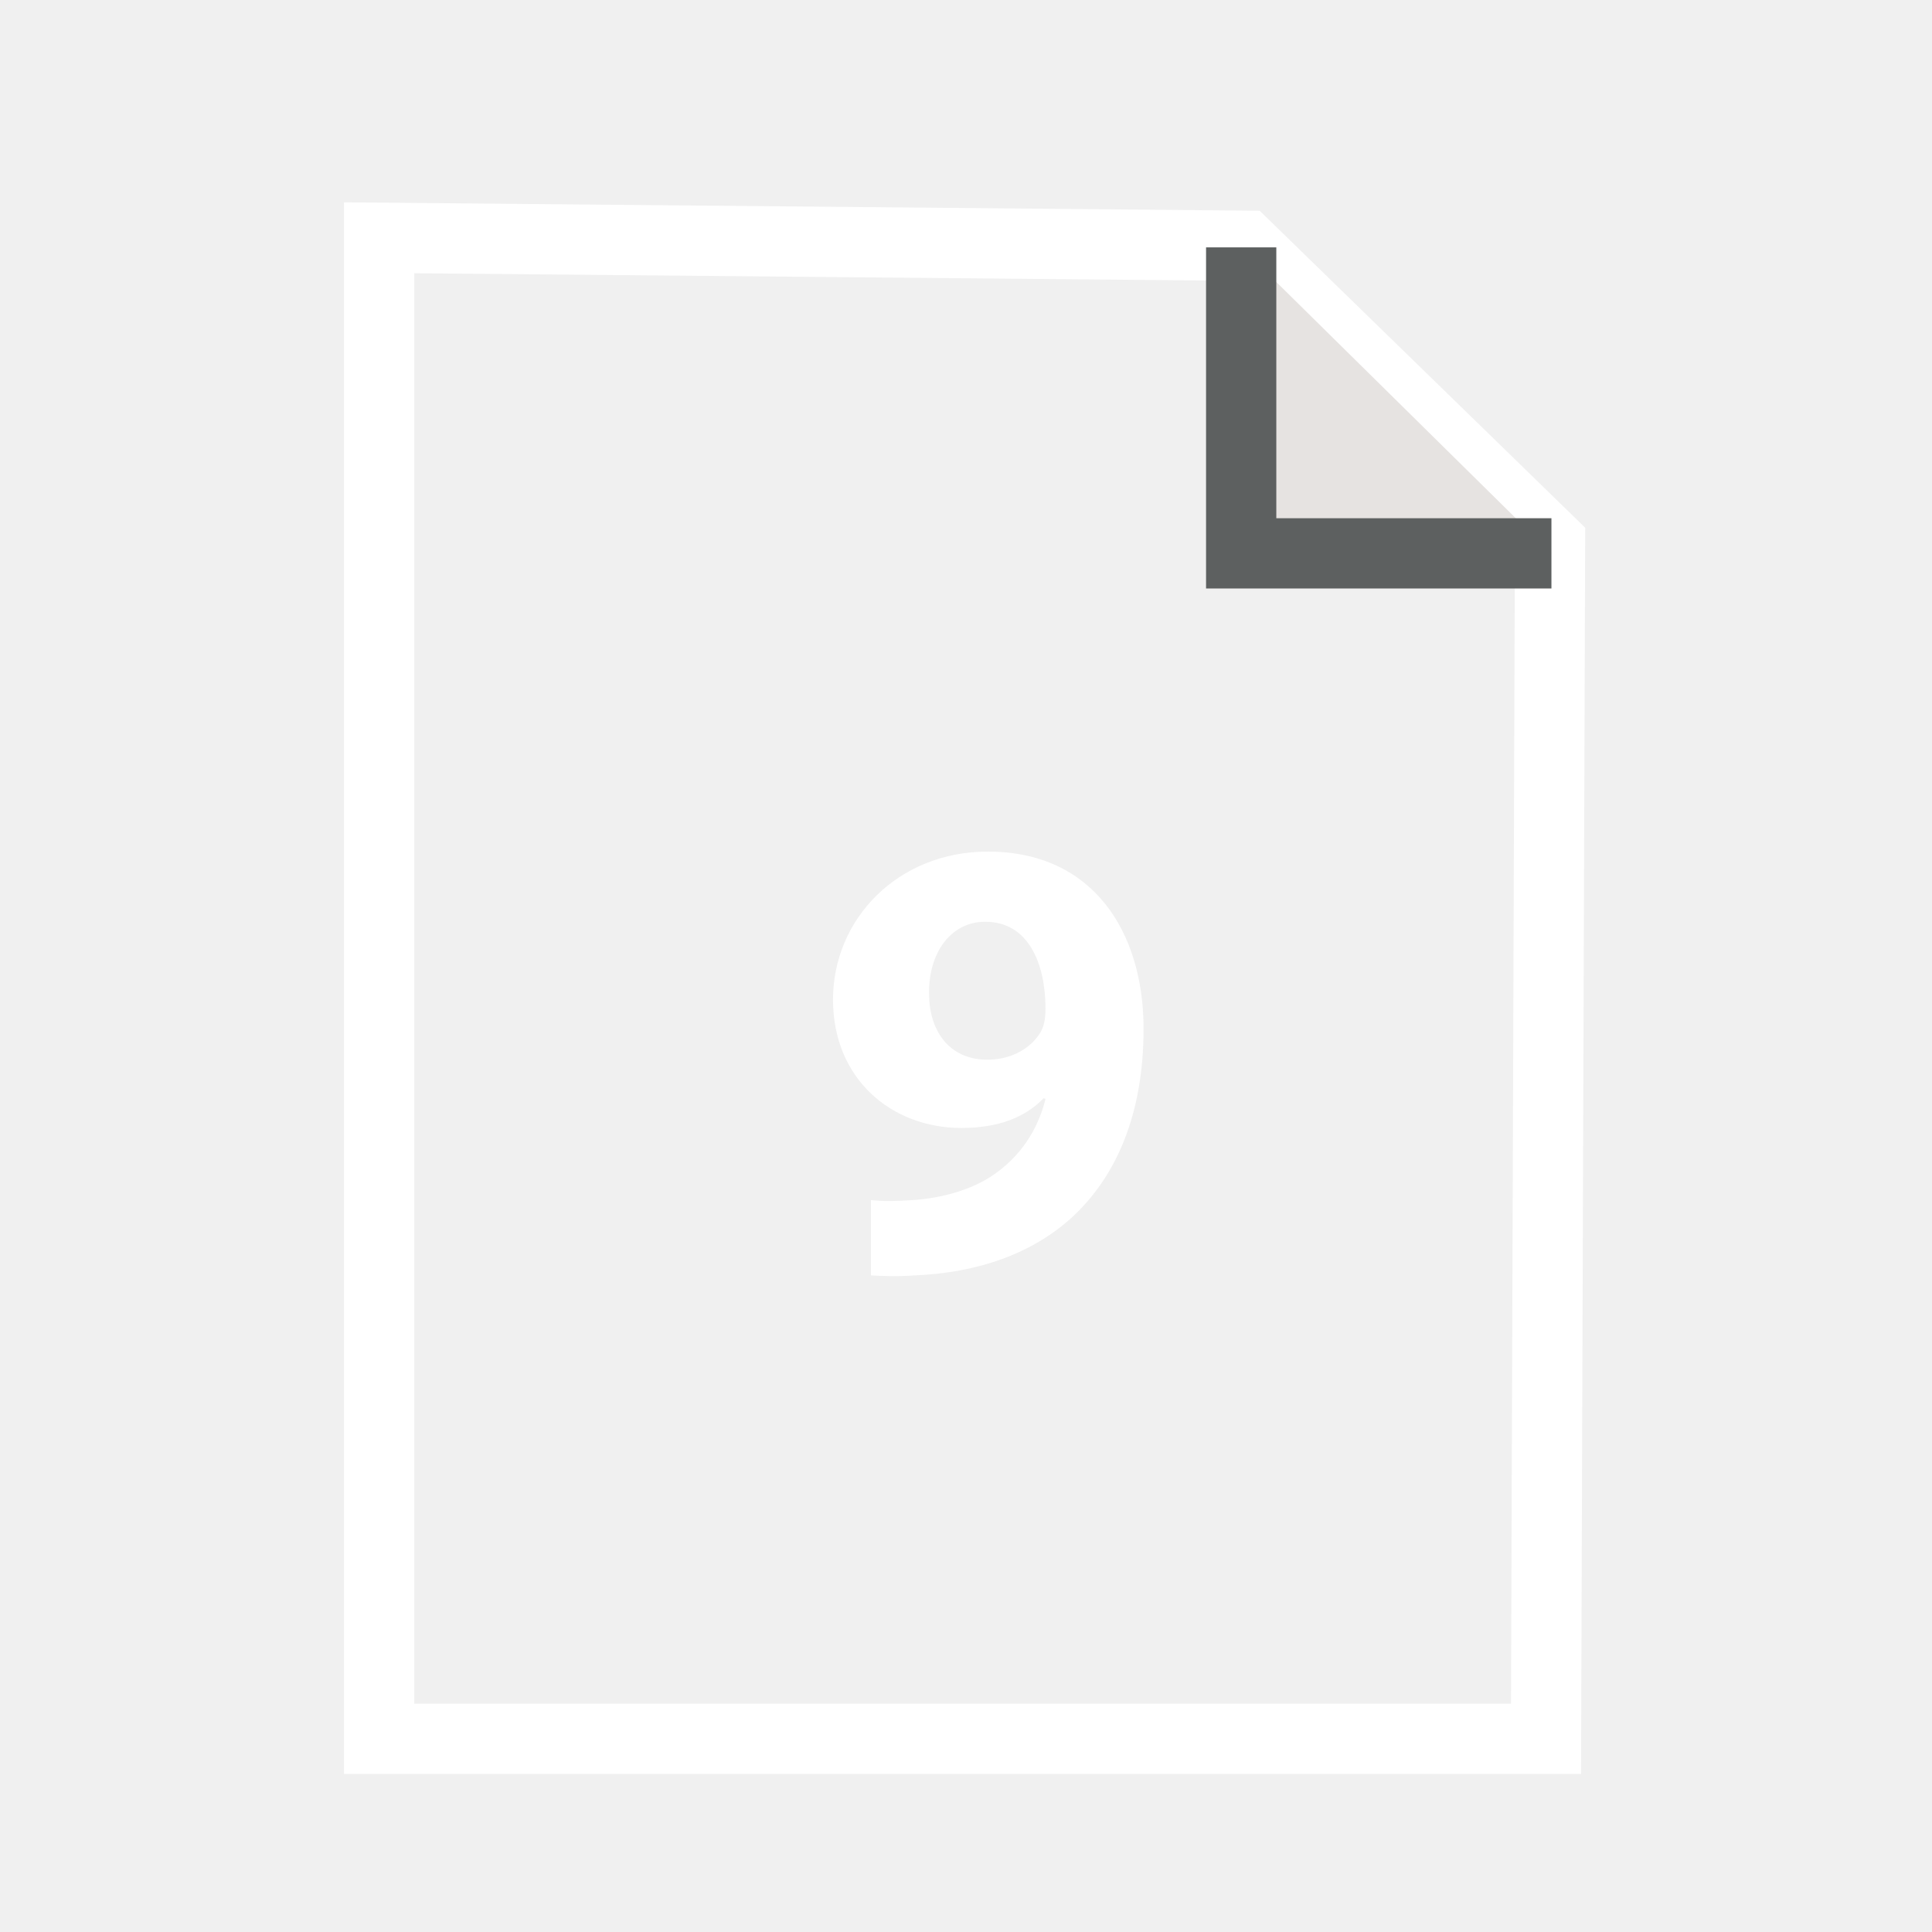
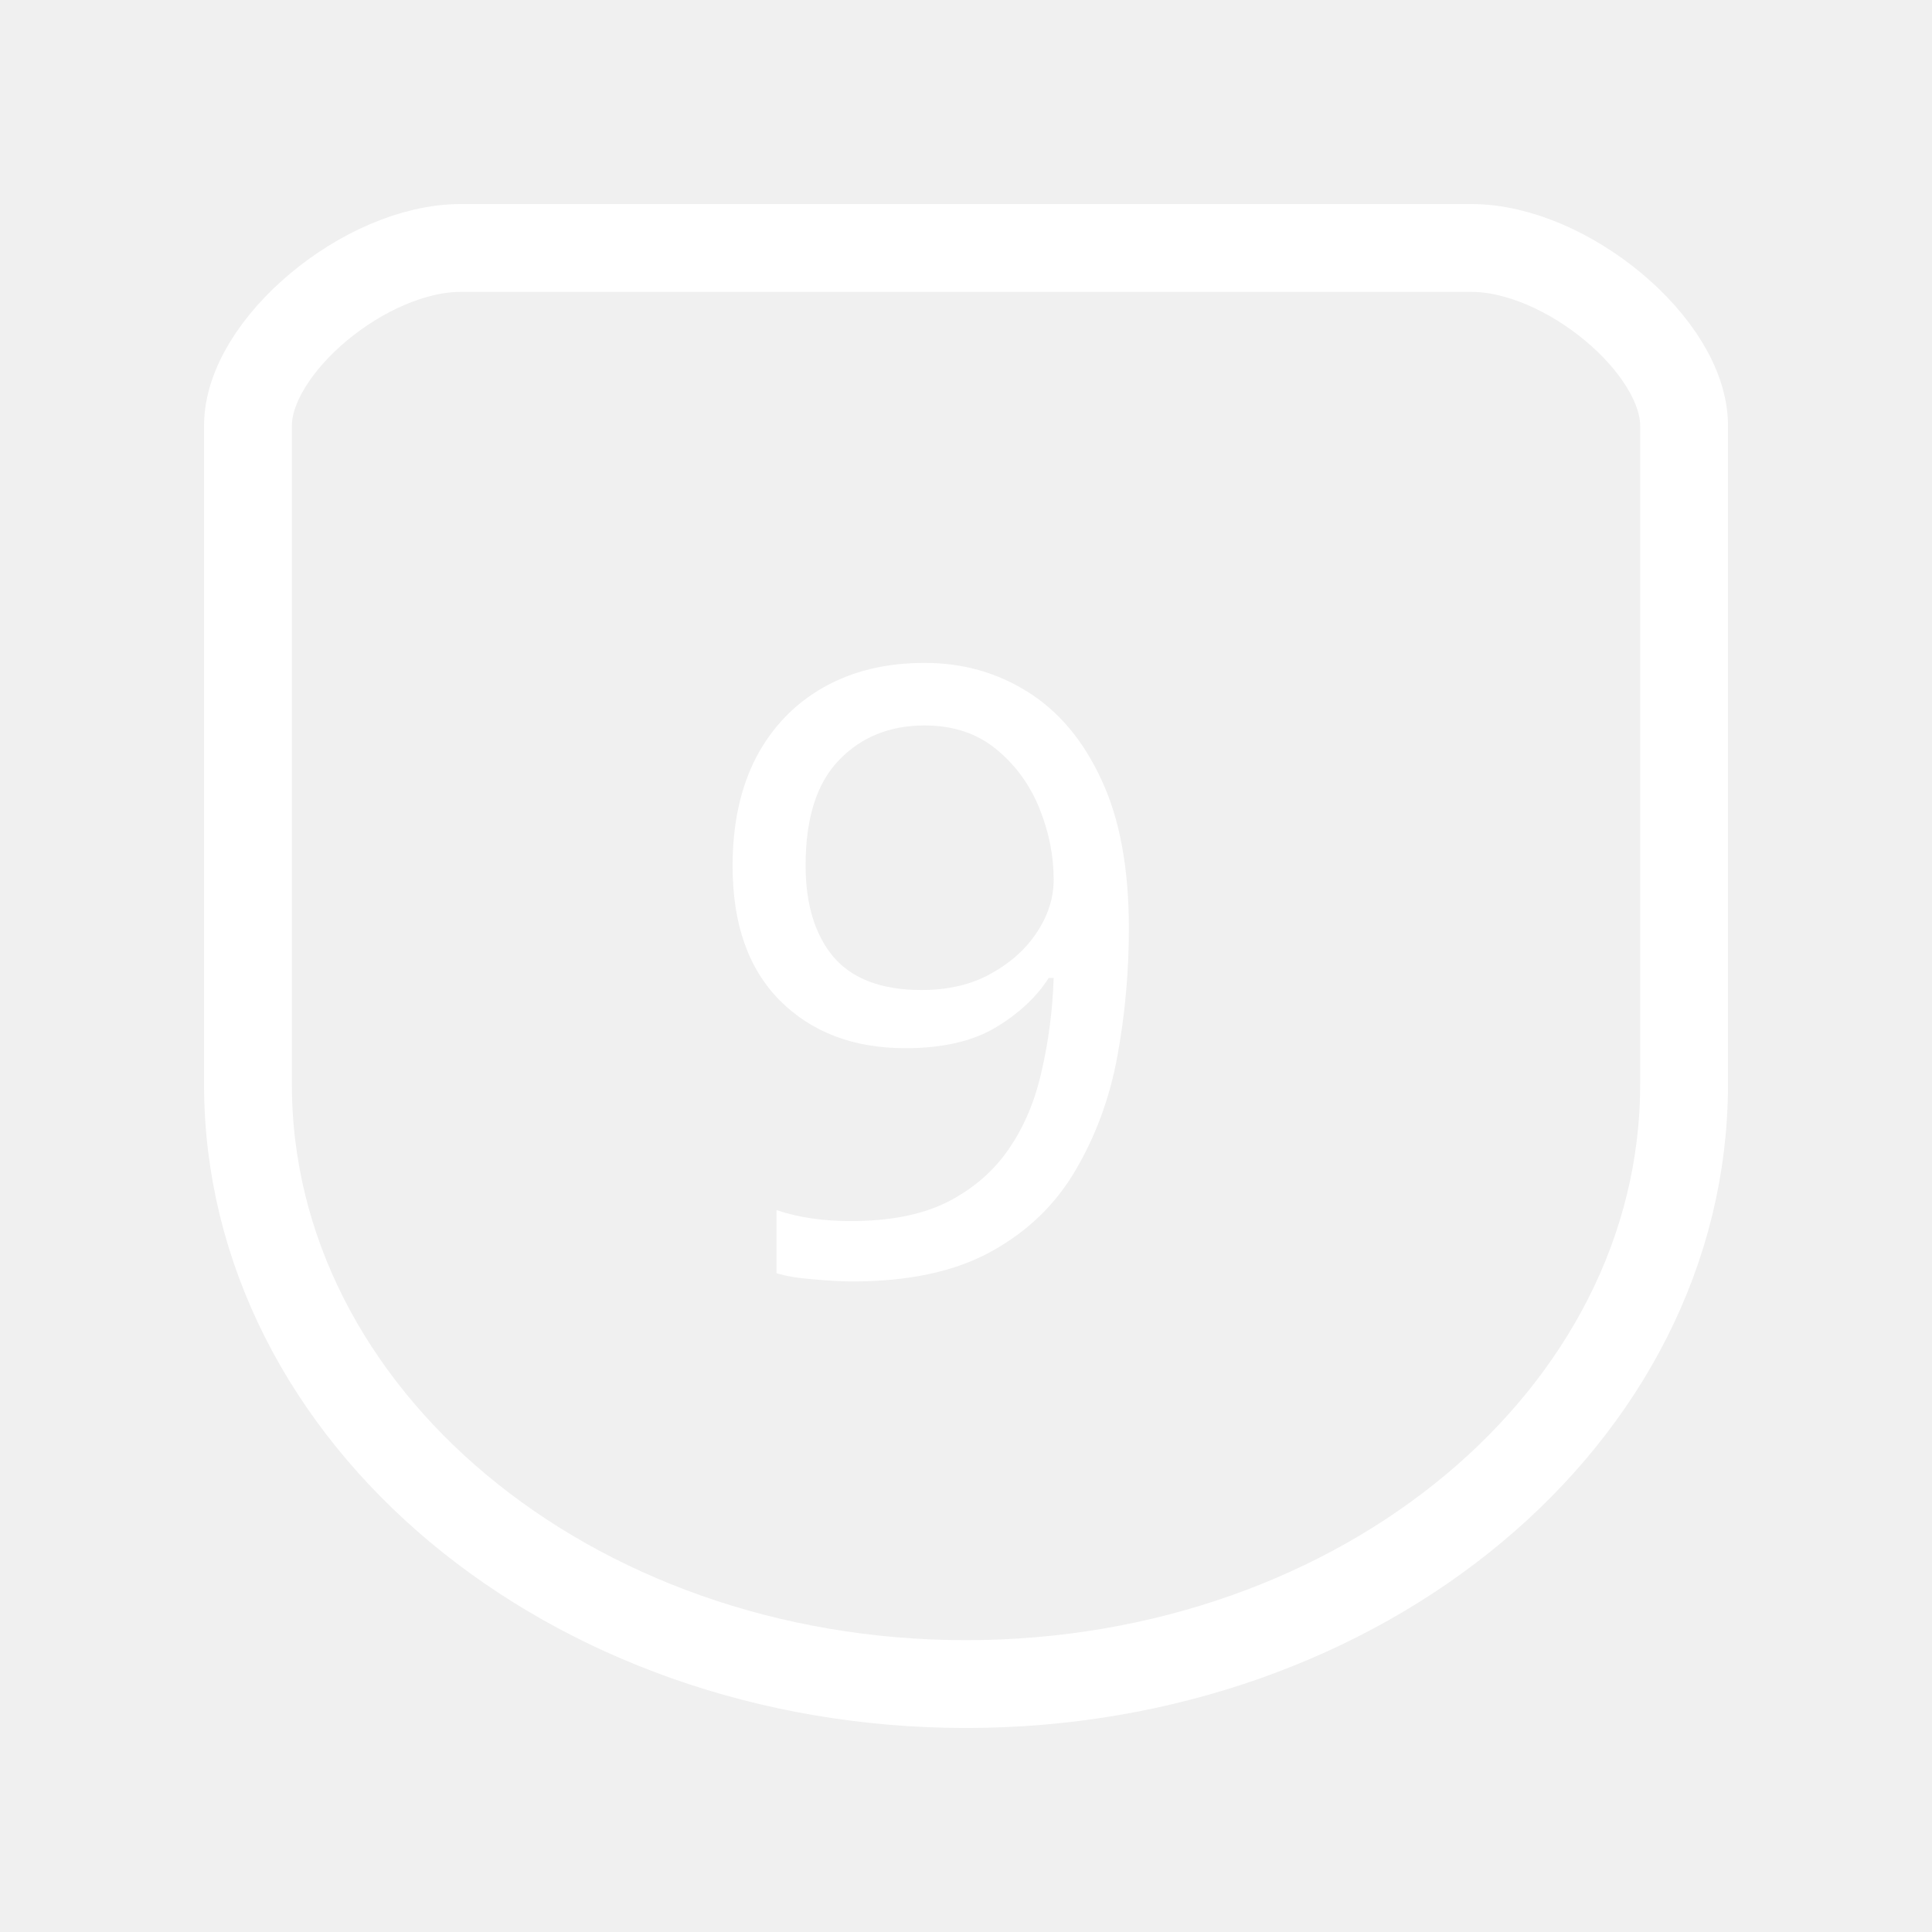
- <svg xmlns="http://www.w3.org/2000/svg" version="1.1" id="Layer_1" x="0px" y="0px" width="55px" height="55px" viewBox="0 0 55 55" enable-background="new 0 0 55 55" xml:space="preserve">
-   <polygon fill="none" stroke="#FFFFFF" stroke-width="2" points="10.793,6.769 10.793,49.501 44.012,49.501 44.126,15.444   35.45,6.996 " />
-   <polyline fill="#E6E3E1" stroke="#5D6060" stroke-width="2" points="35.334,7.042 35.334,15.753 44.166,15.753 " />
-   <g>
-     <path fill="#FFFFFF" d="M24.793,34.164c0.343,0.036,0.647,0.036,1.188,0c0.828-0.055,1.675-0.287,2.305-0.721   c0.758-0.521,1.262-1.276,1.478-2.16l-0.054-0.018c-0.522,0.539-1.278,0.846-2.342,0.846c-1.979,0-3.654-1.387-3.654-3.655   c0-2.286,1.837-4.213,4.41-4.213c3.008,0,4.431,2.306,4.431,5.042c0,2.431-0.774,4.213-2.053,5.384   c-1.116,1.009-2.646,1.565-4.466,1.639c-0.469,0.036-0.937,0.018-1.242,0V34.164z M28.033,26.241c-0.918,0-1.603,0.828-1.584,2.053   c0,1.009,0.54,1.873,1.656,1.873c0.738,0,1.261-0.36,1.513-0.774c0.091-0.162,0.145-0.342,0.145-0.684   c0-1.243-0.468-2.468-1.71-2.468H28.033z" />
-   </g>
+ <svg xmlns="http://www.w3.org/2000/svg" version="1.1" width="55" height="55" viewBox="0 0 55 55" id="Layer_1" xml:space="preserve">
+   <defs id="defs13" />
+   <path d="m 7.059,12.116 c 0,-2.264 3.347,-5.057 6.056,-5.057 h 28.771 c 2.706,0 6.056,2.794 6.056,5.057 v 18.752 c 0,9.437 -9.151,17.074 -20.442,17.074 -11.292,0 -20.441,-7.64 -20.441,-17.074 V 12.116 z" id="path3385" style="fill:none;stroke:#ffffff;stroke-width:2.5;stroke-linecap:square;stroke-miterlimit:4;stroke-opacity:1;stroke-dasharray:none" />
+   <text x="19.654" y="36.248" id="text3759" xml:space="preserve" style="font-size:11px;font-style:normal;font-weight:normal;line-height:125%;letter-spacing:0px;word-spacing:0px;fill:#000000;fill-opacity:1;stroke:none;font-family:Sans">
+     <tspan x="19.654" y="36.248" id="tspan3761" style="font-size:24px;fill:#ffffff;fill-opacity:1">9</tspan>
+   </text>
</svg>
